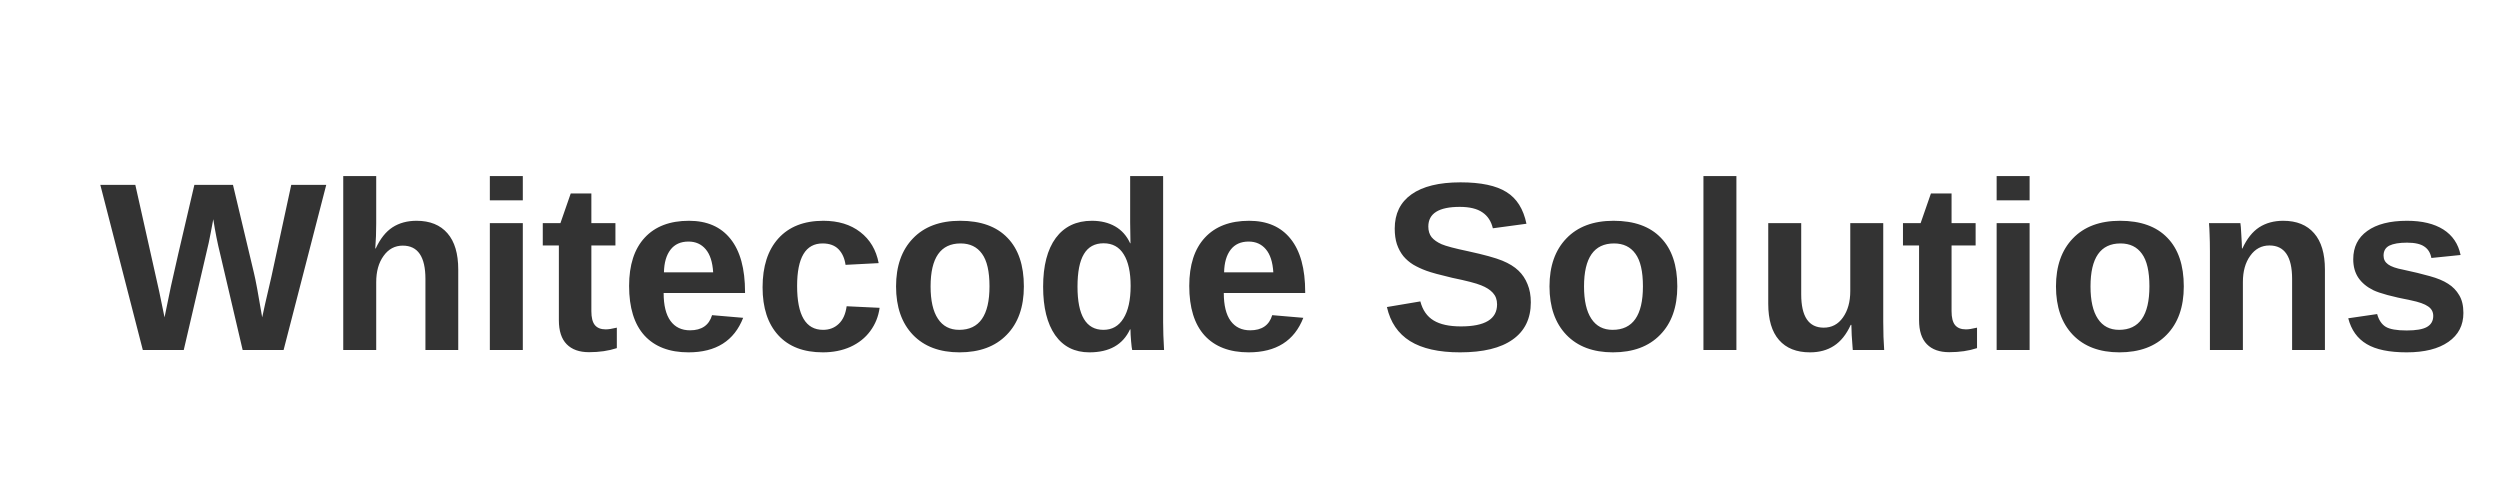
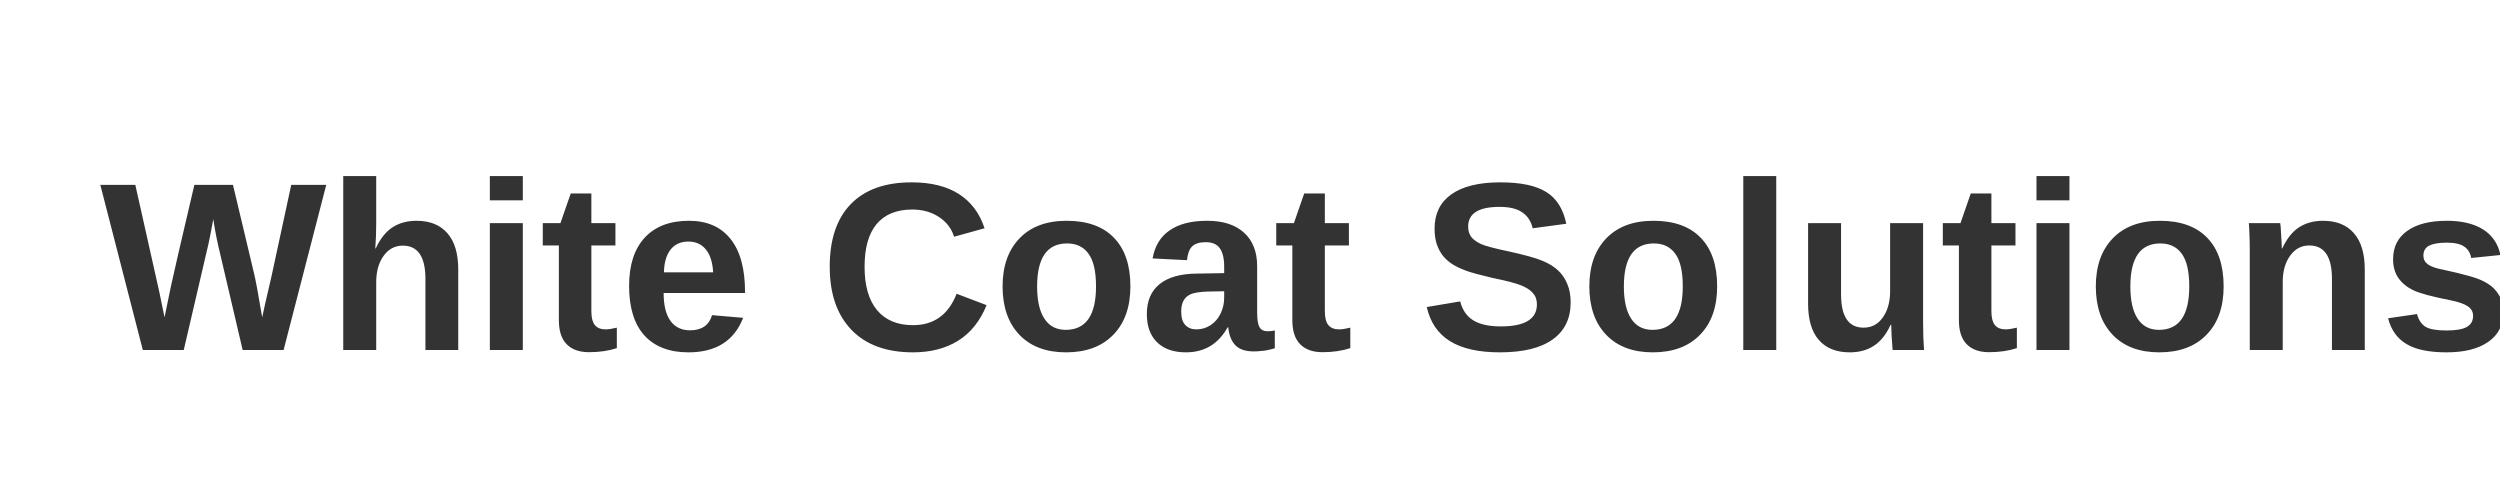
<svg xmlns="http://www.w3.org/2000/svg" width="250" height="50" viewBox="0 0 250 50">
-   <text x="10" y="35" font-family="Arial, sans-serif" font-size="24" font-weight="bold" fill="#333">Whitecode Solutions</text>
+   <text x="10" y="35" font-family="Arial, sans-serif" font-size="24" font-weight="bold" fill="#333">White Coat Solutions</text>
</svg>
